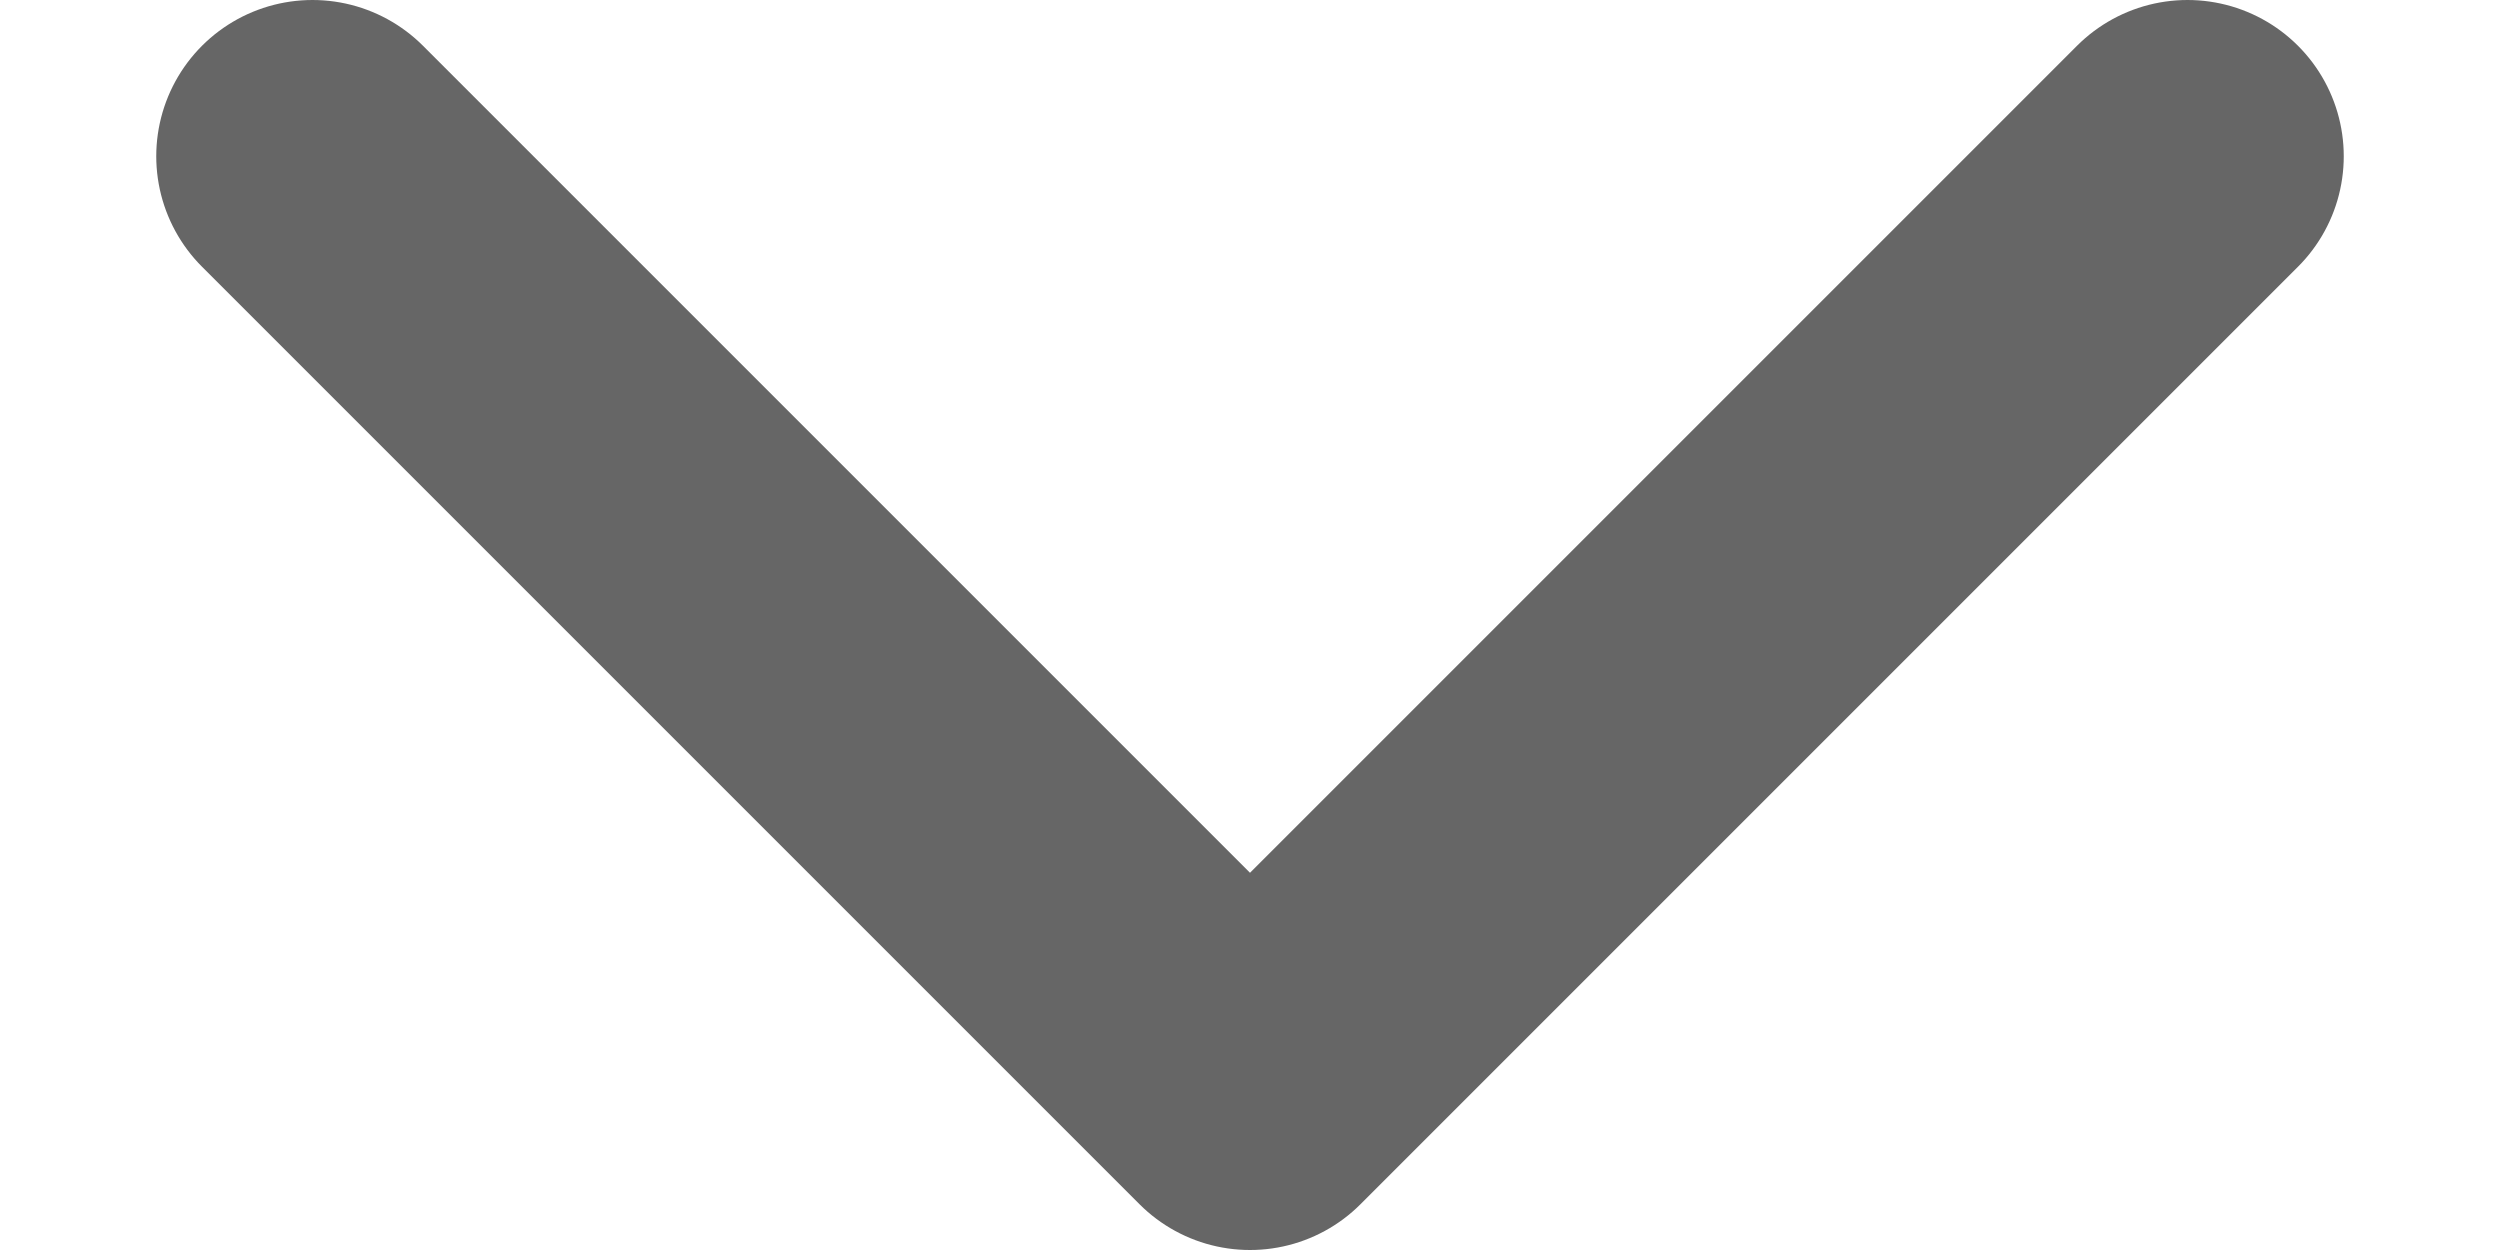
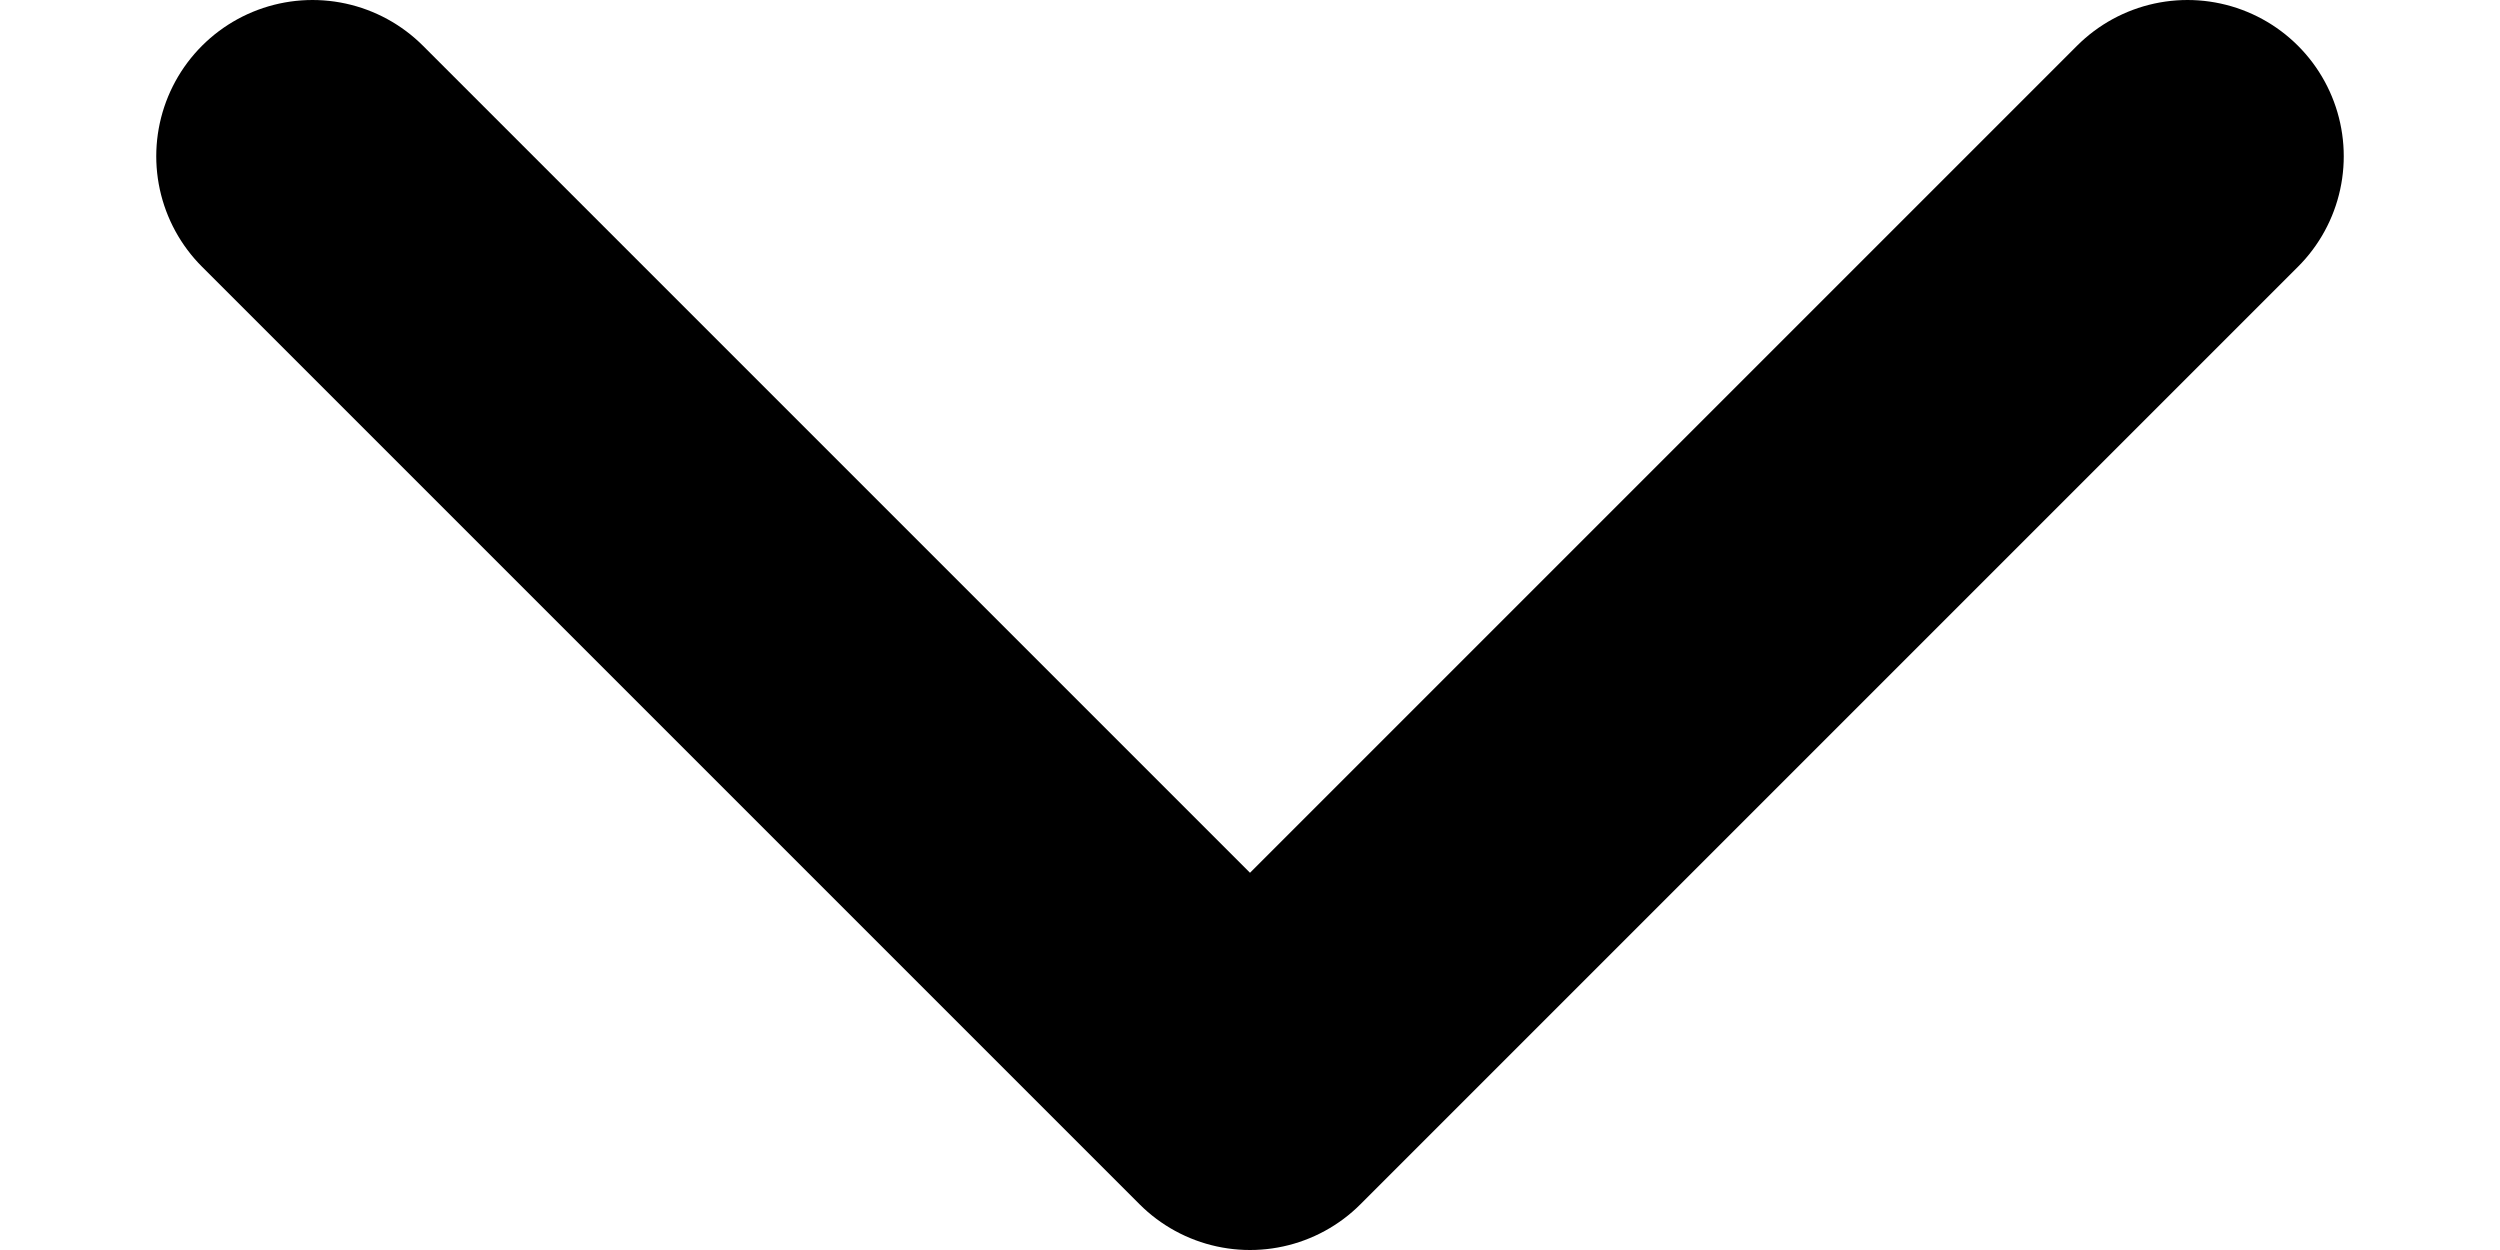
<svg xmlns="http://www.w3.org/2000/svg" width="8" height="4" viewBox="0 0 8 4" fill="none">
-   <path d="M1 0.5L4 3.5L7 0.5" stroke="currentColor" stroke-opacity="0.6" stroke-linecap="round" stroke-linejoin="round" />
+   <path d="M1 0.5L4 3.5L7 0.5" stroke="currentColor" stroke-opacity="1" stroke-linecap="round" stroke-linejoin="round" />
</svg>
